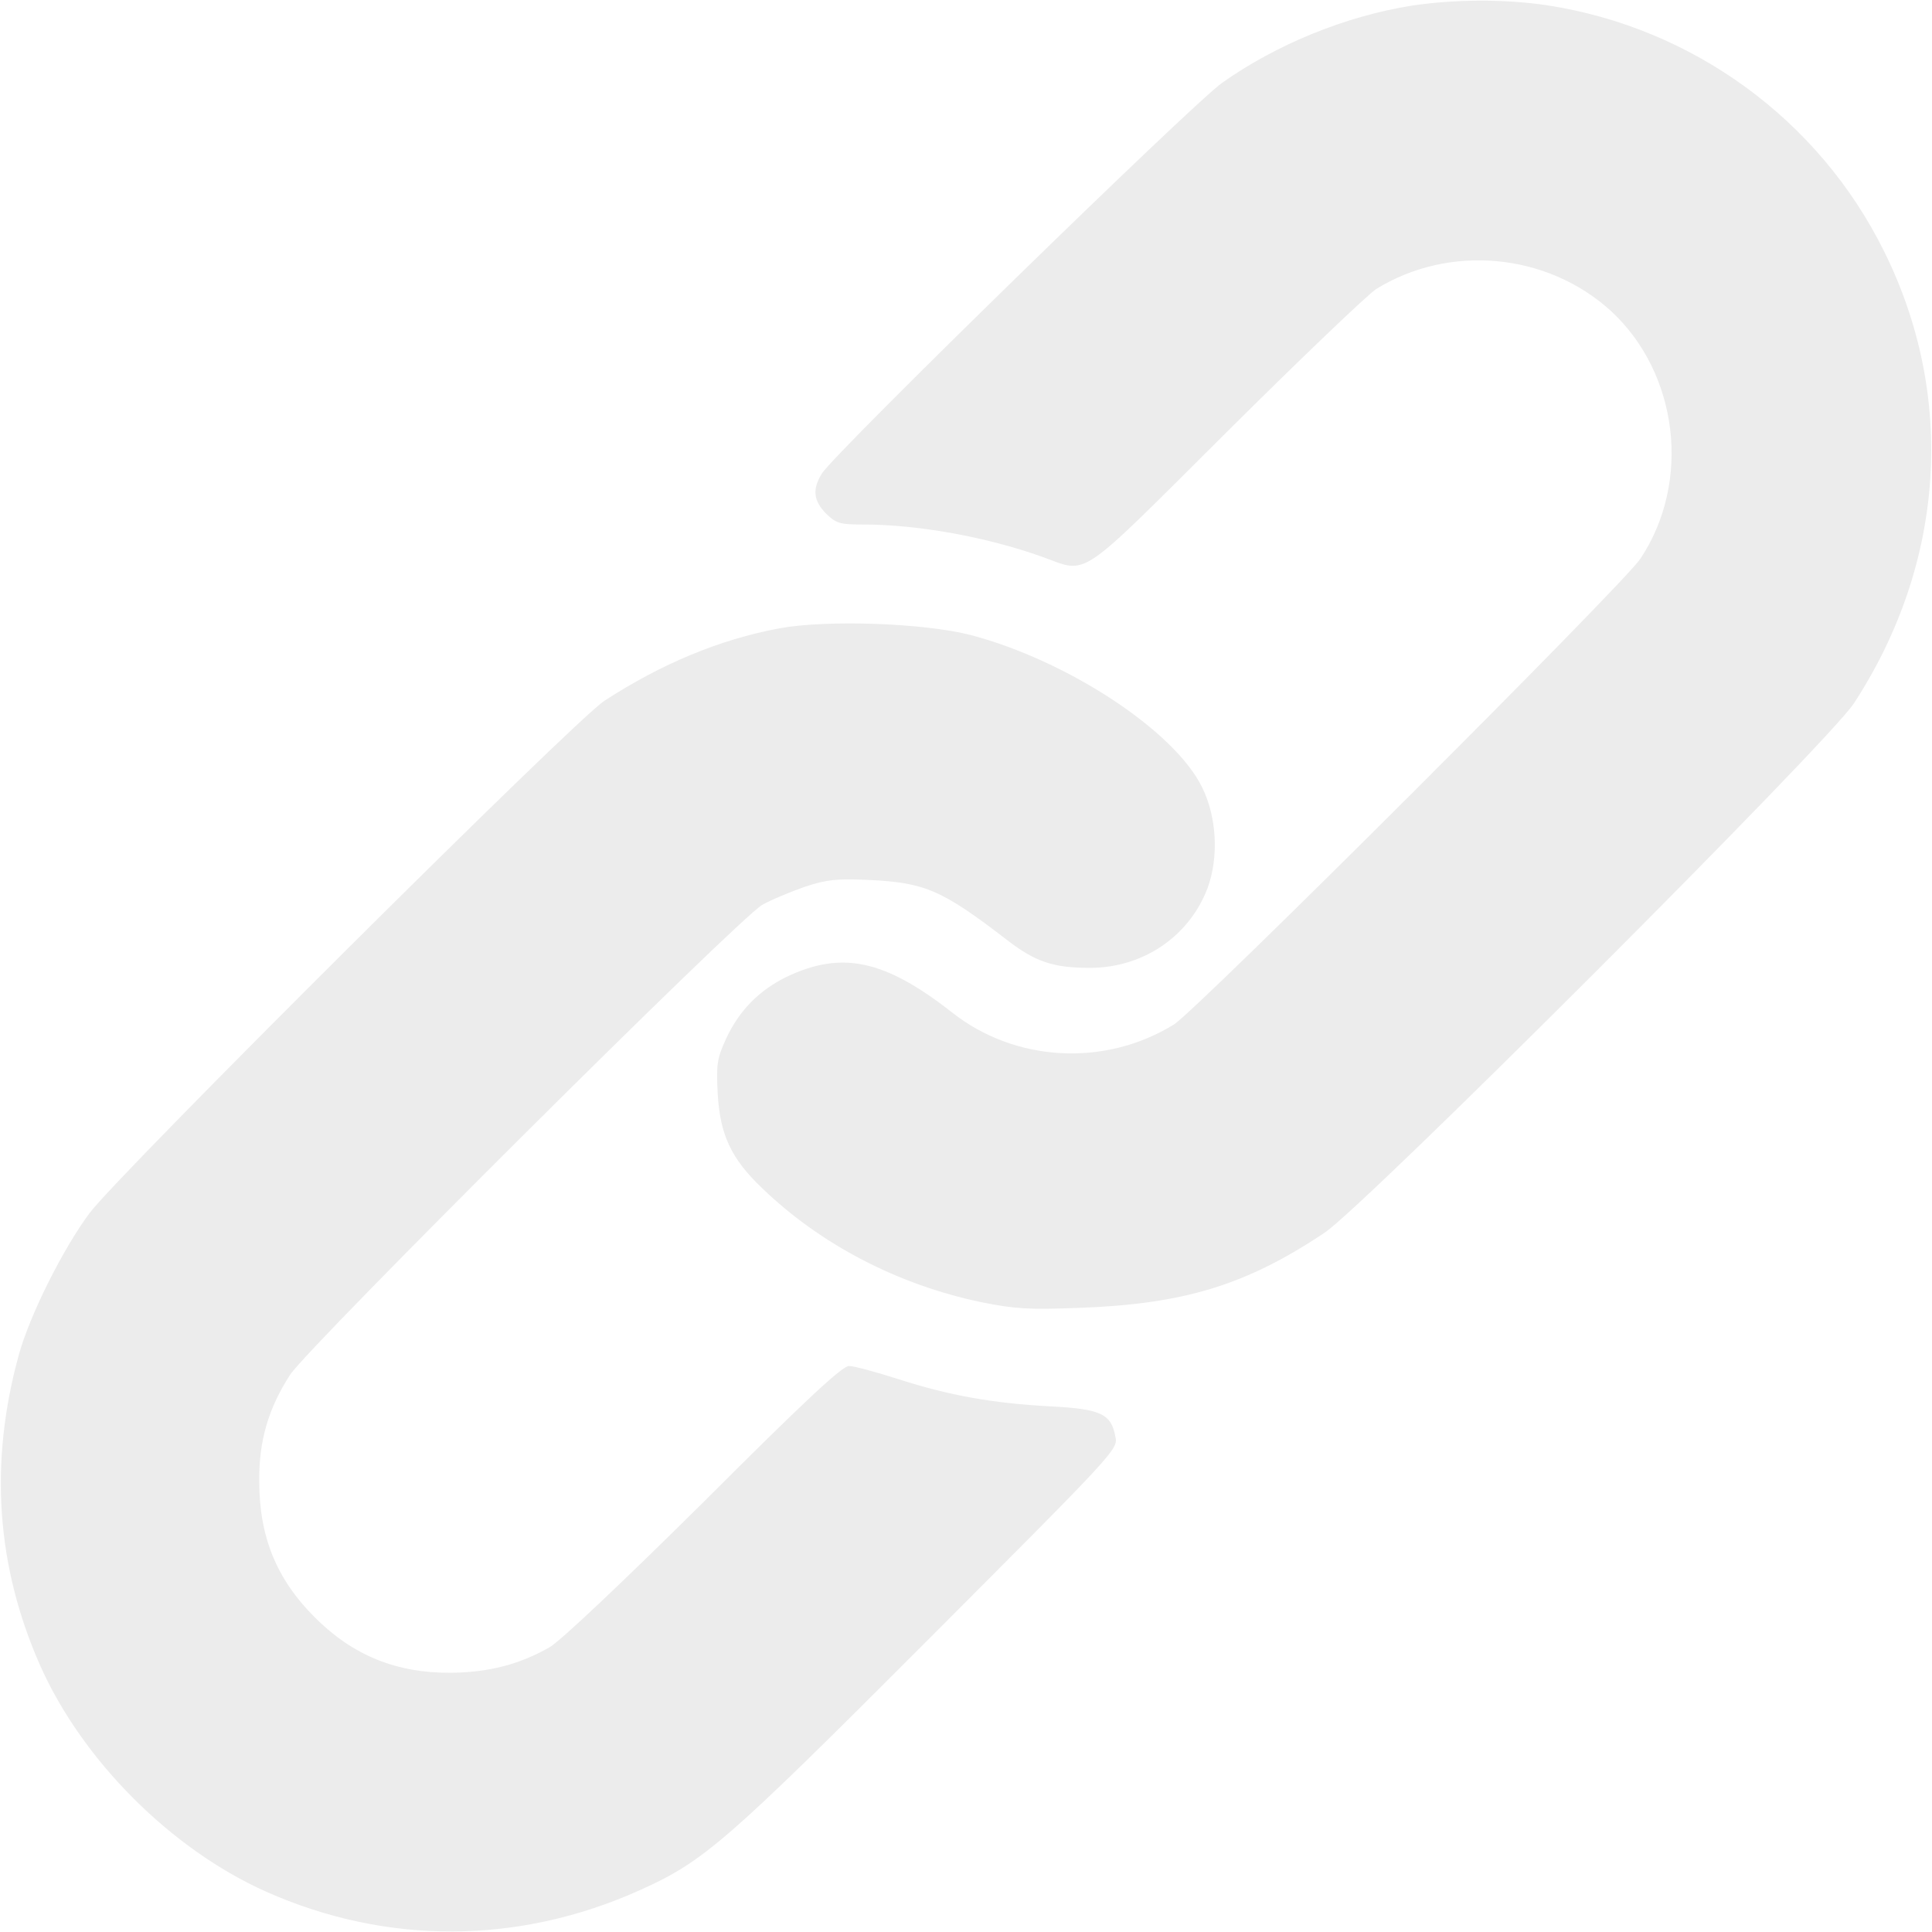
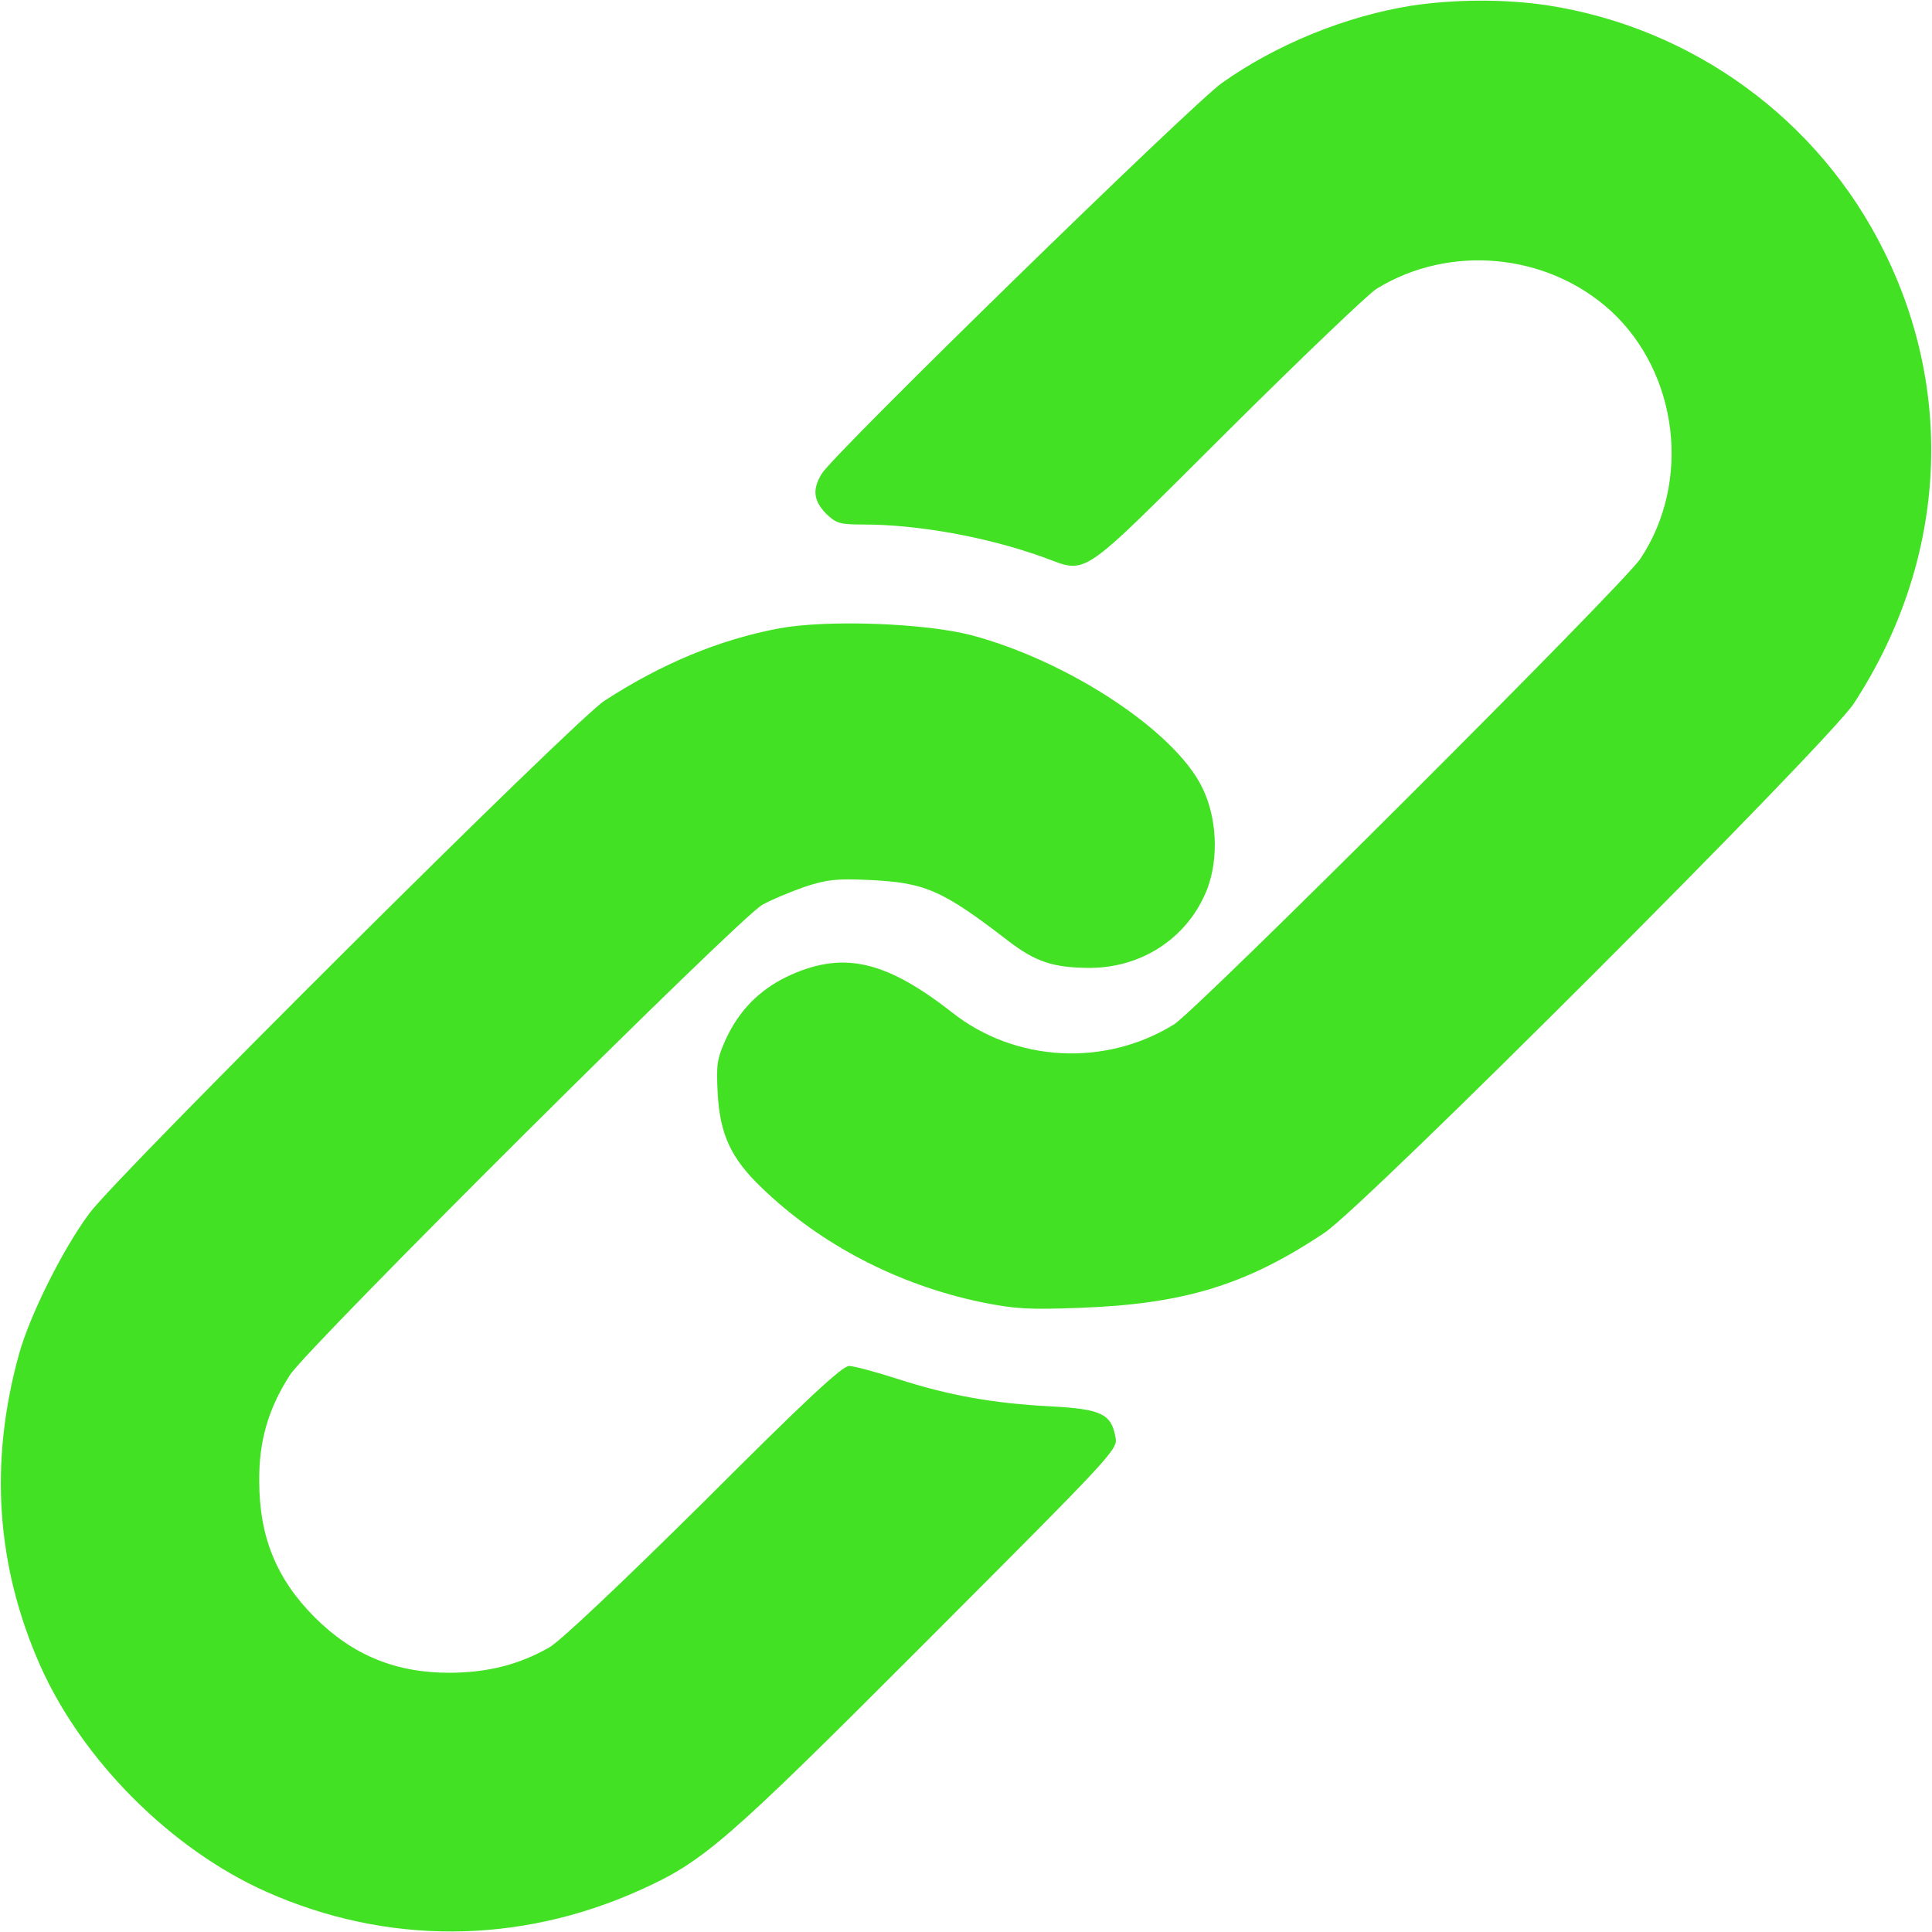
<svg xmlns="http://www.w3.org/2000/svg" version="1.0" width="512pt" height="512pt" viewBox="0 0 512 512" preserveAspectRatio="xMidYMid meet">
-   <g transform="translate(0,512) scale(0.1,-0.1)" fill="#ECECEC" stroke="none">
+   <g transform="translate(0,512) scale(0.1,-0.1)" fill="#42e123" stroke="none">
    <path d="M3741 5105 c-176 -28 -359 -103 -503 -205 -82 -59 -1027 -981 -1060 -1035 -26 -42 -22 -72 11 -106 27 -26 36 -29 98 -29 146 0 328 -33 476 -86 123 -44 87 -68 487 330 195 194 374 365 397 380 194 120 453 96 622 -58 179 -165 214 -453 78 -657 -45 -68 -1176 -1197 -1236 -1234 -183 -113 -421 -100 -588 32 -179 140 -292 164 -439 94 -73 -36 -125 -89 -160 -164 -24 -53 -26 -68 -22 -145 6 -108 35 -172 117 -250 155 -150 361 -257 582 -303 90 -18 124 -20 259 -15 277 10 442 60 650 199 107 71 1336 1300 1403 1403 242 371 271 814 80 1198 -173 350 -508 593 -893 652 -114 17 -245 16 -359 -1z" />
    <path d="M2066 3455 c-160 -30 -313 -94 -464 -192 -77 -49 -1285 -1252 -1364 -1357 -71 -95 -159 -271 -188 -376 -79 -287 -60 -561 57 -825 112 -251 347 -486 598 -598 319 -142 669 -141 991 4 169 76 227 126 763 663 498 499 504 505 497 538 -11 61 -38 74 -172 81 -153 8 -269 29 -403 72 -59 19 -118 35 -131 35 -18 0 -116 -91 -384 -359 -217 -215 -380 -369 -409 -386 -80 -46 -162 -67 -262 -68 -145 -1 -260 46 -361 147 -101 101 -147 213 -147 361 -1 108 25 194 82 282 51 77 1190 1211 1251 1245 25 14 76 35 113 48 58 19 84 22 170 18 148 -7 193 -26 367 -160 74 -57 121 -73 220 -73 140 1 261 83 310 211 30 81 25 188 -14 267 -73 150 -356 336 -613 404 -125 32 -380 41 -507 18z" />
  </g>
</svg>
